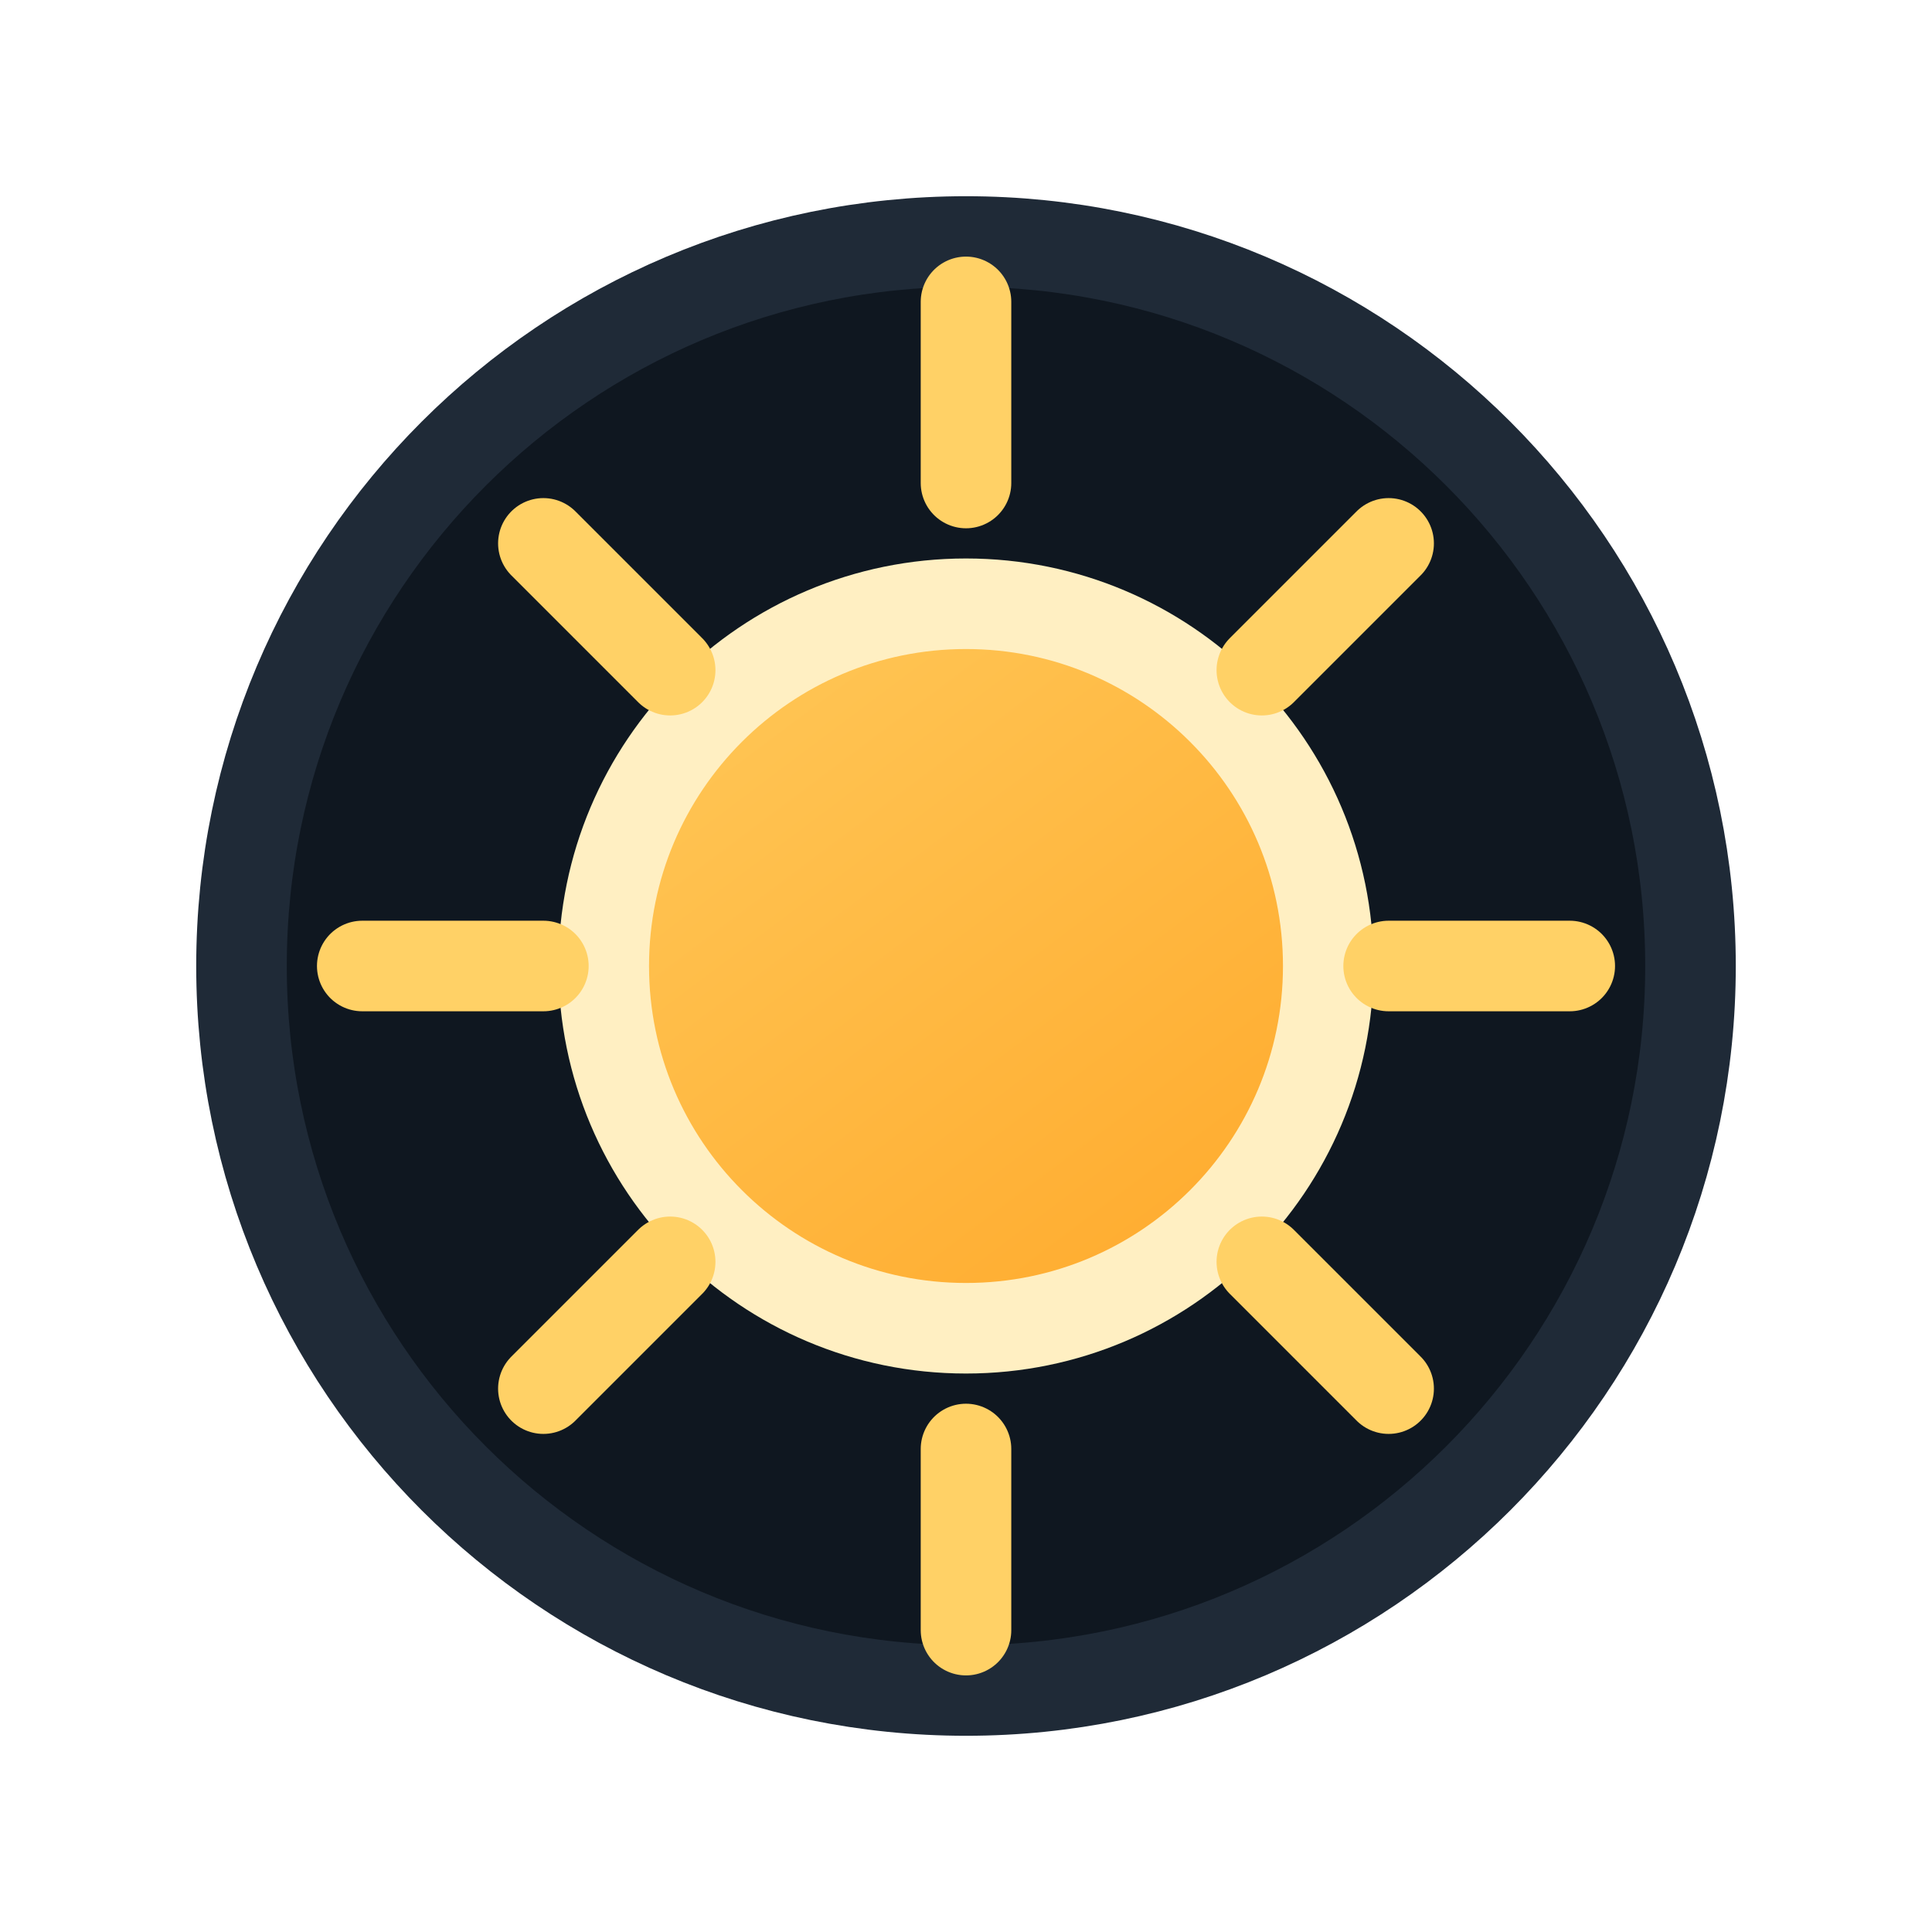
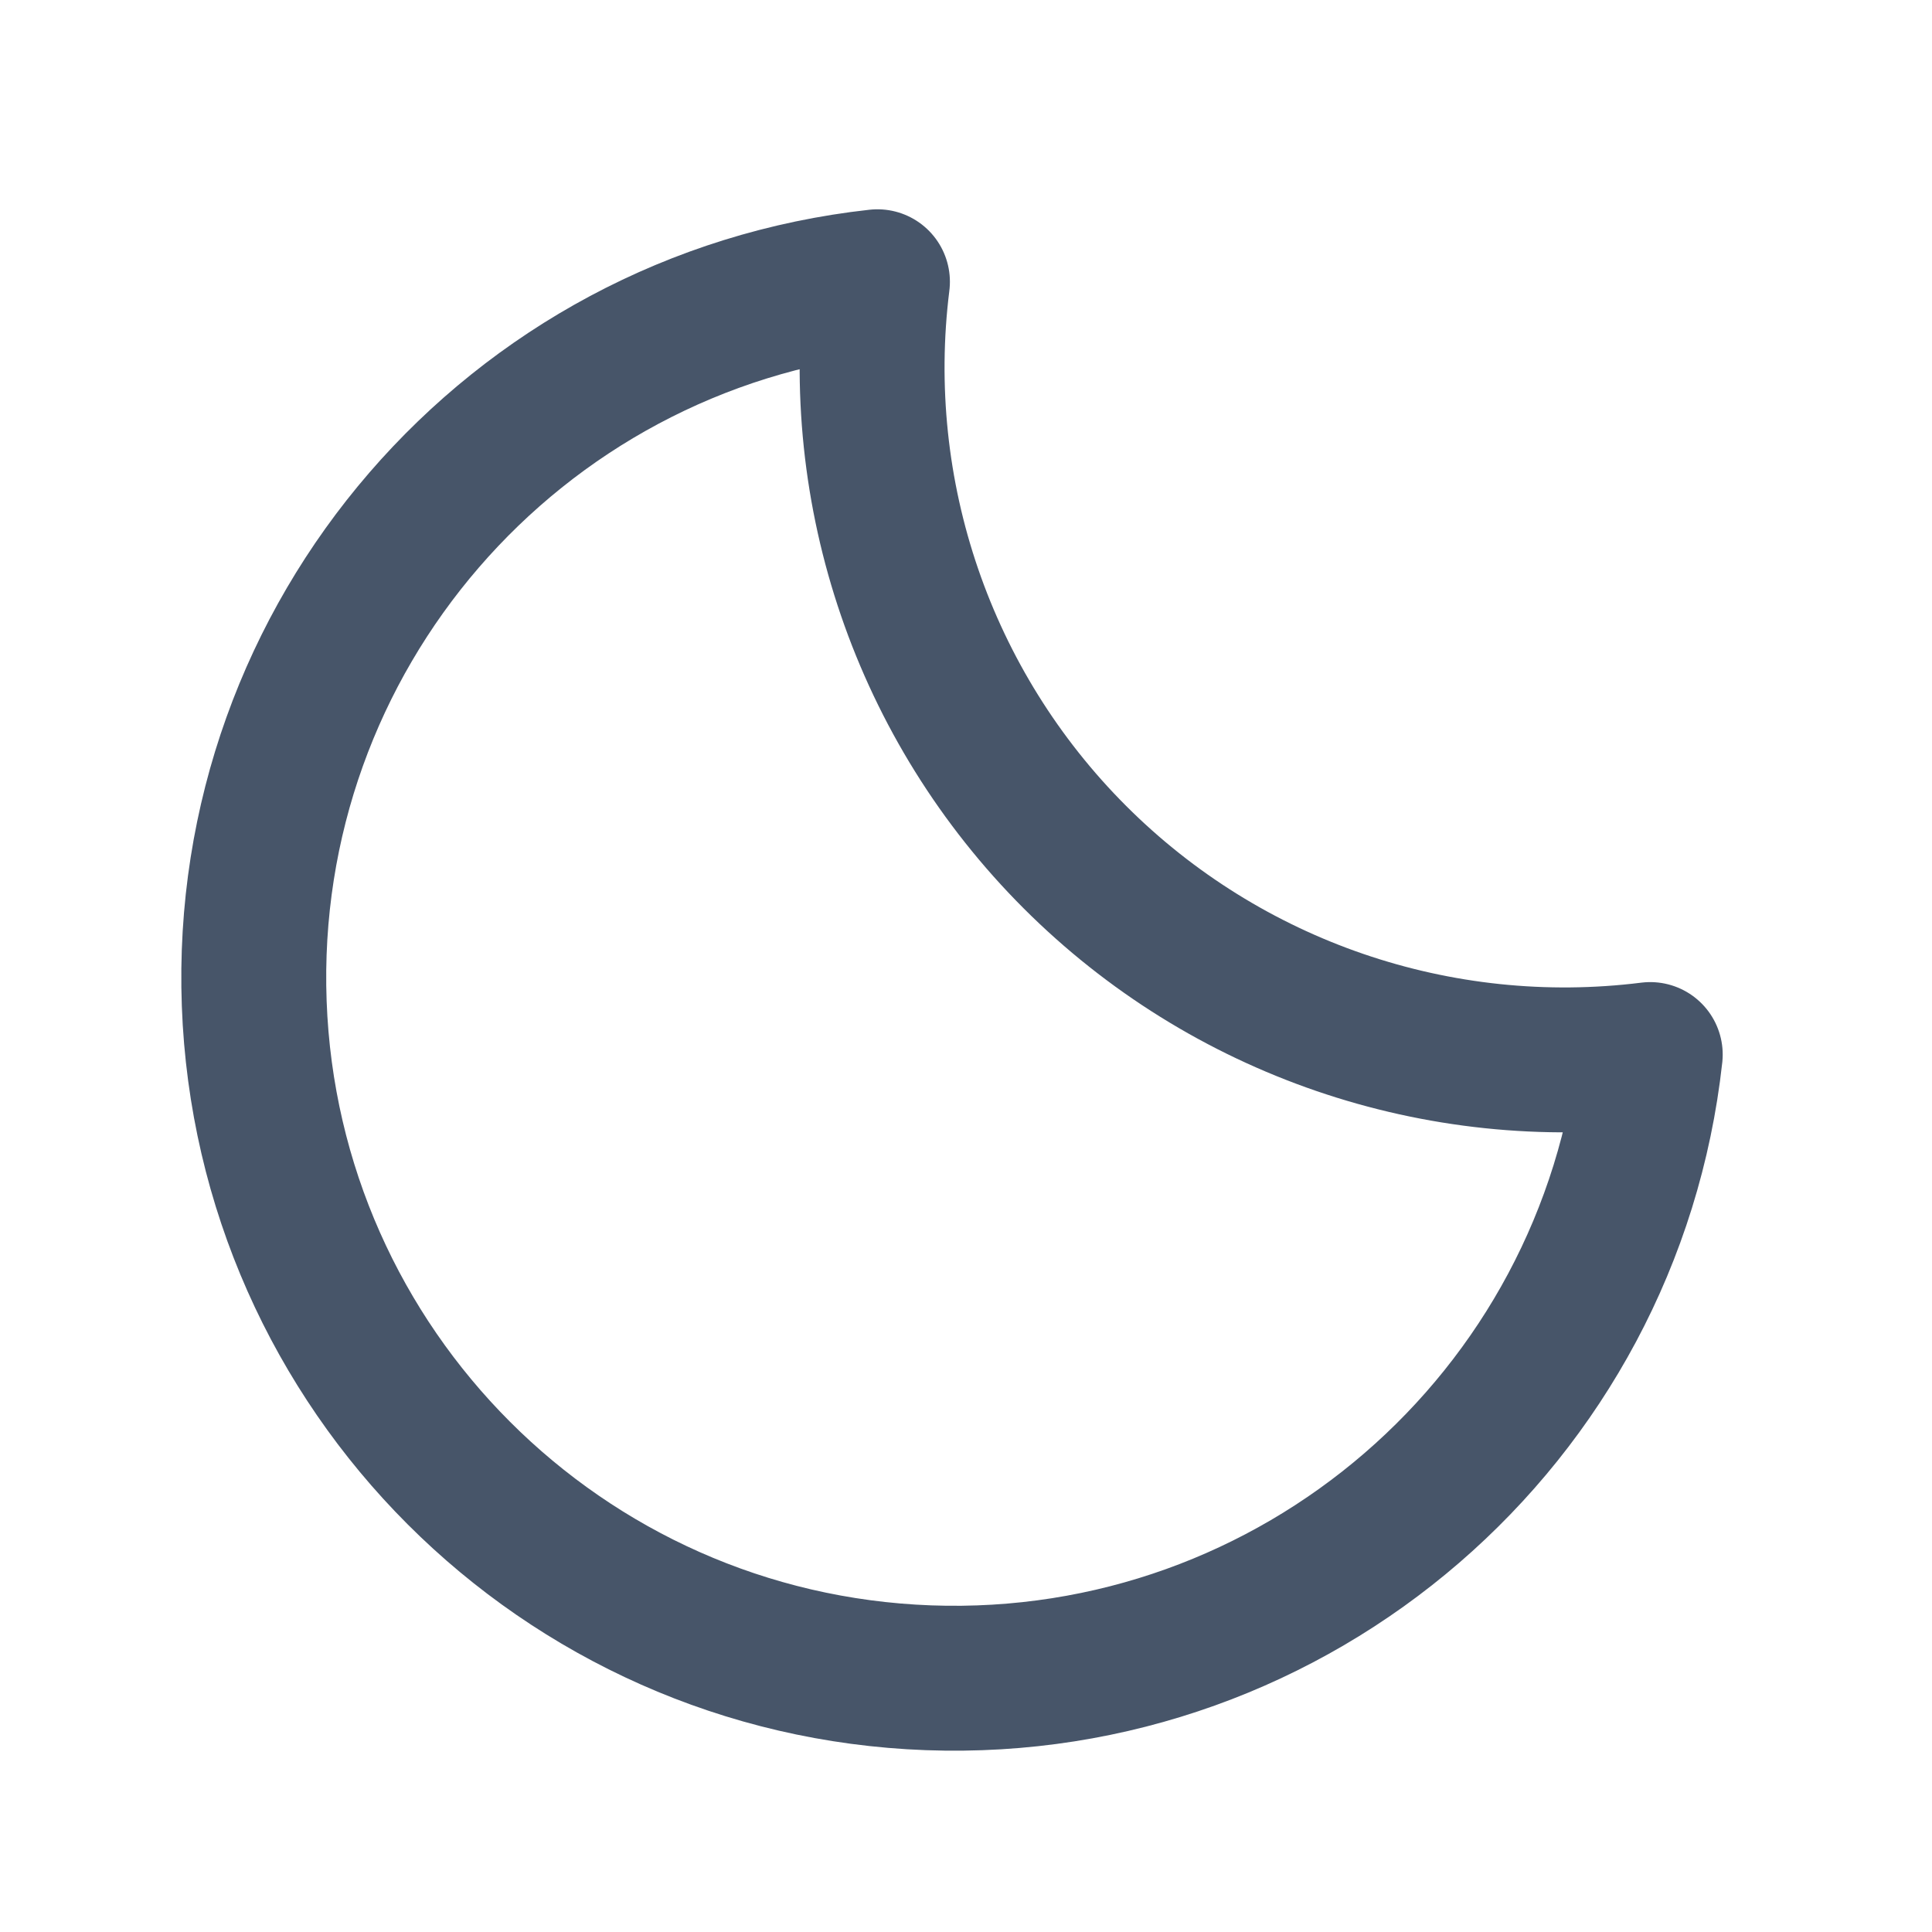
- <svg xmlns="http://www.w3.org/2000/svg" viewBox="0 0 64 64" fill="none">
-   <defs>
-     <linearGradient id="sunGrad" x1="18" y1="12" x2="48" y2="52" gradientUnits="userSpaceOnUse">
-       <stop stop-color="#ffd166" />
-       <stop offset="1" stop-color="#ff9f1c" />
-     </linearGradient>
-   </defs>
-   <circle cx="32" cy="32" r="24" fill="#0f1720" stroke="#1f2a37" stroke-width="3" />
-   <circle cx="32" cy="32" r="12" fill="url(#sunGrad)" stroke="#ffefc2" stroke-width="3" />
-   <g stroke="#ffd166" stroke-width="3" stroke-linecap="round">
-     <path d="M32 10v6" />
-     <path d="M32 48v6" />
-     <path d="M12 32h6" />
-     <path d="M46 32h6" />
-     <path d="M18 18l4.2 4.2" />
-     <path d="M41.8 41.8l4.2 4.2" />
-     <path d="M18 46l4.2-4.2" />
-     <path d="M41.8 22.2l4.2-4.2" />
-   </g>
+ <svg xmlns="http://www.w3.org/2000/svg" width="24" height="24" viewBox="0 0 24 24" fill="none" stroke="#475569" stroke-width="1.8" stroke-linecap="round" stroke-linejoin="round">
+   <path d="M20.5 13.1A8.6 8.6 0 0 1 10.9 3.5 8.7 8.7 0 1 0 20.5 13.1Z" />
</svg>
